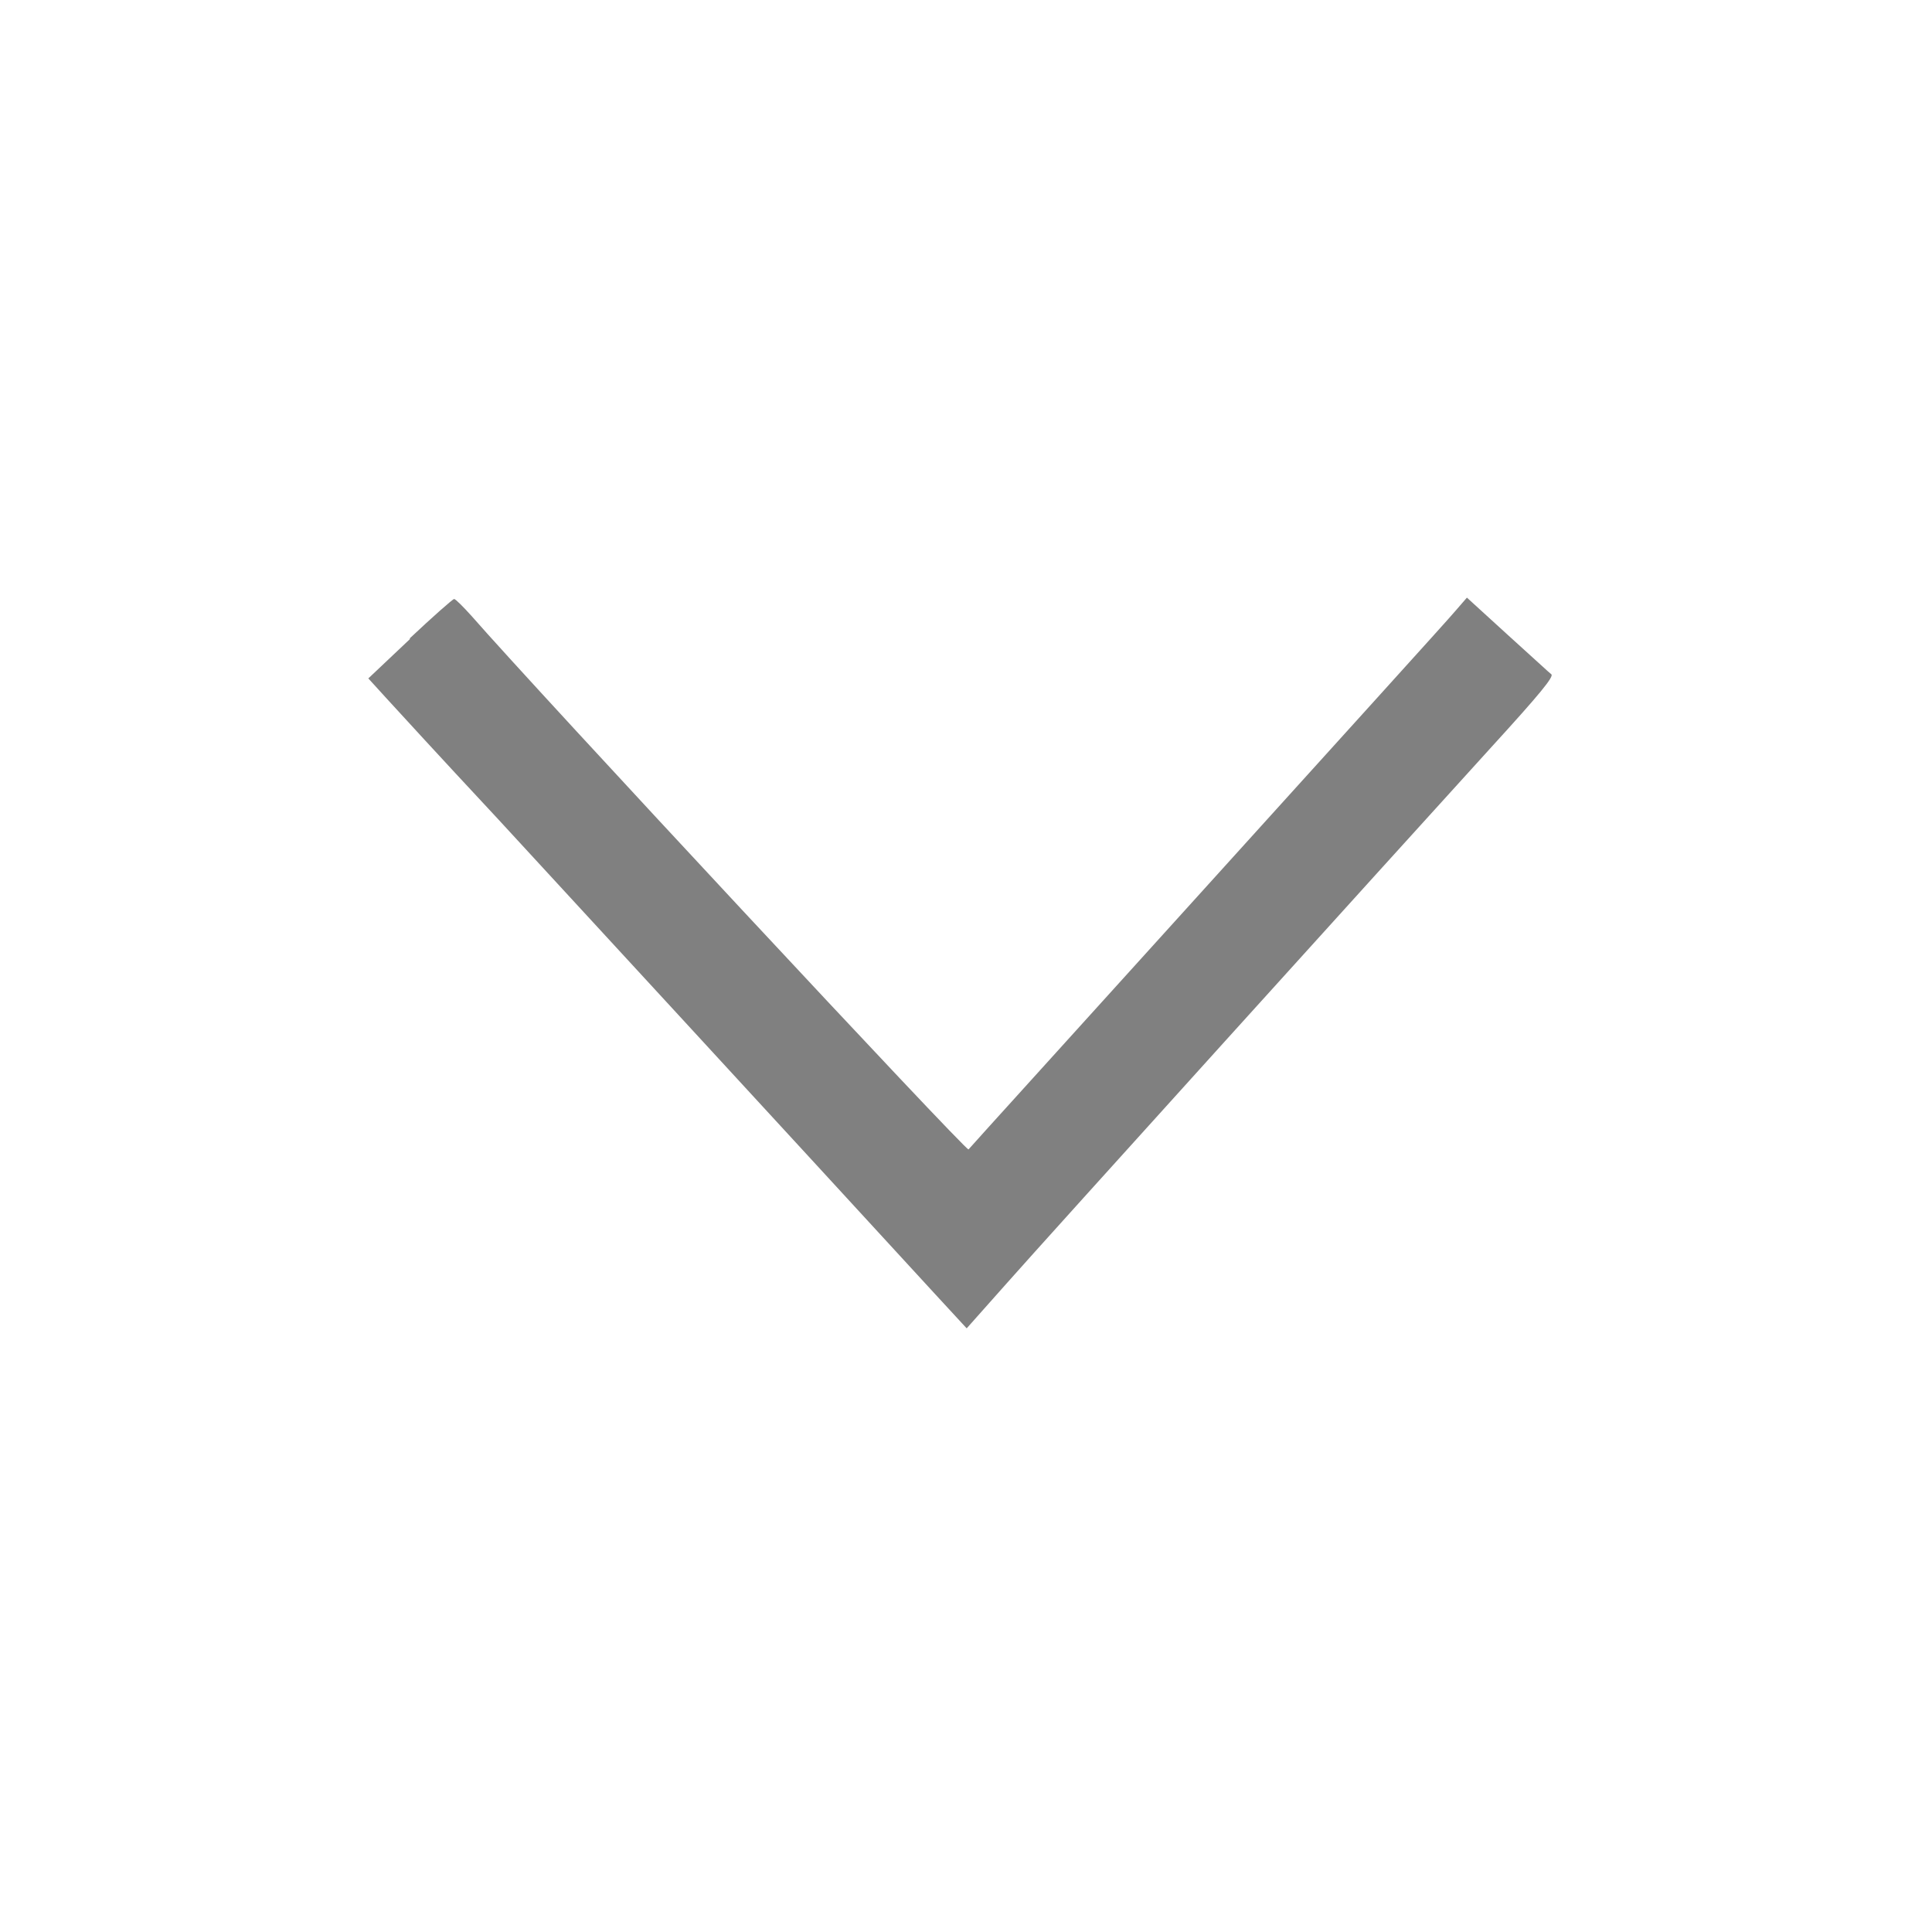
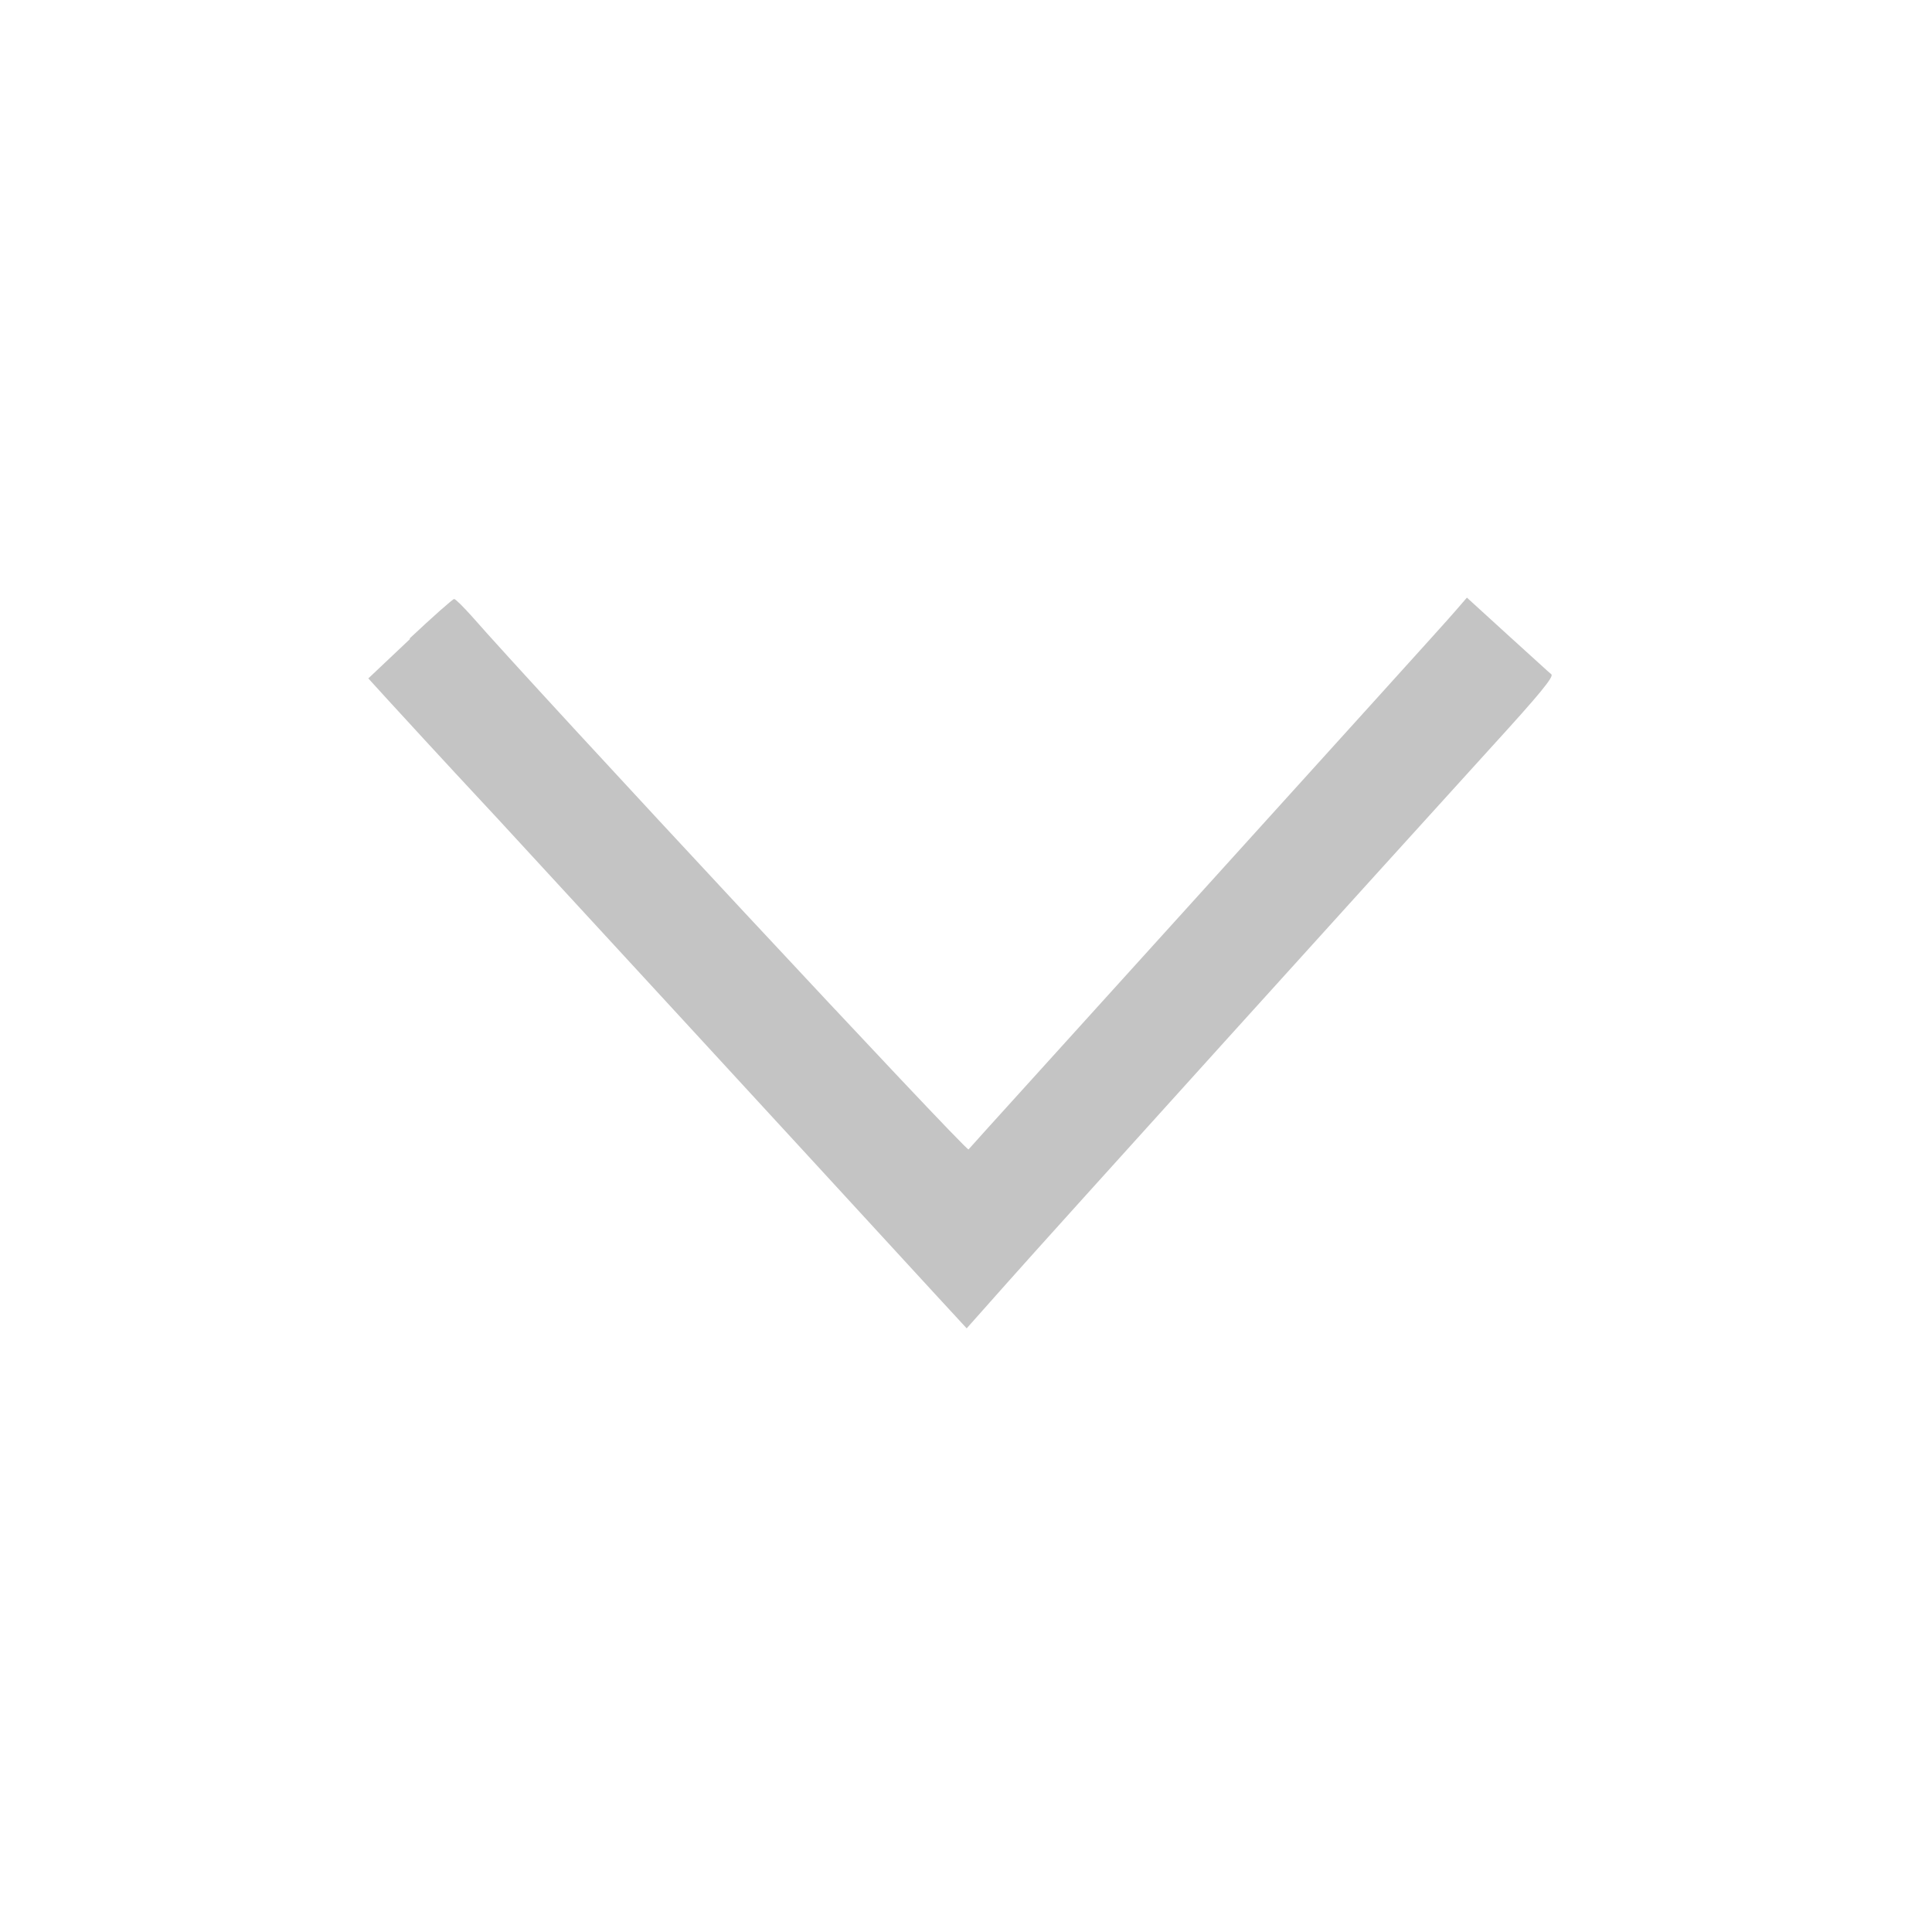
<svg xmlns="http://www.w3.org/2000/svg" width="16" height="16" viewBox="0 0 4.233 4.233" version="1.1" id="svg8">
  <defs id="defs2" />
  <g id="layer1" transform="translate(0,-292.7666)">
-     <path style="opacity:1;fill:#808080;fill-opacity:1;stroke:none;stroke-width:0.008;stroke-opacity:1" d="m 0.898,294.167 -0.091,0.086 0.041,0.045 c 0.046,0.05 0.093,0.102 0.243,0.263 0.082,0.089 0.655,0.711 0.956,1.039 l 0.071,0.077 0.088,-0.099 c 0.083,-0.094 0.833,-0.923 1.063,-1.176 0.105,-0.115 0.136,-0.153 0.13,-0.158 -0.002,-10e-4 -0.044,-0.04 -0.094,-0.085 l -0.091,-0.083 -0.026,0.03 c -0.014,0.017 -0.259,0.287 -0.543,0.601 -0.284,0.314 -0.52,0.574 -0.523,0.578 -0.005,0.005 -0.944,-1.003 -1.089,-1.169 -0.018,-0.02 -0.035,-0.037 -0.038,-0.037 -0.003,10e-5 -0.047,0.039 -0.097,0.086 z" id="path1423-7" />
+     <path style="opacity:1;fill:#c4c4c4;fill-opacity:1;stroke:none;stroke-width:0.008;stroke-opacity:1" d="m 0.898,294.167 -0.091,0.086 0.041,0.045 c 0.046,0.05 0.093,0.102 0.243,0.263 0.082,0.089 0.655,0.711 0.956,1.039 l 0.071,0.077 0.088,-0.099 c 0.083,-0.094 0.833,-0.923 1.063,-1.176 0.105,-0.115 0.136,-0.153 0.13,-0.158 -0.002,-10e-4 -0.044,-0.04 -0.094,-0.085 l -0.091,-0.083 -0.026,0.03 c -0.014,0.017 -0.259,0.287 -0.543,0.601 -0.284,0.314 -0.52,0.574 -0.523,0.578 -0.005,0.005 -0.944,-1.003 -1.089,-1.169 -0.018,-0.02 -0.035,-0.037 -0.038,-0.037 -0.003,10e-5 -0.047,0.039 -0.097,0.086 z" id="path1423-7" />
  </g>
</svg>
